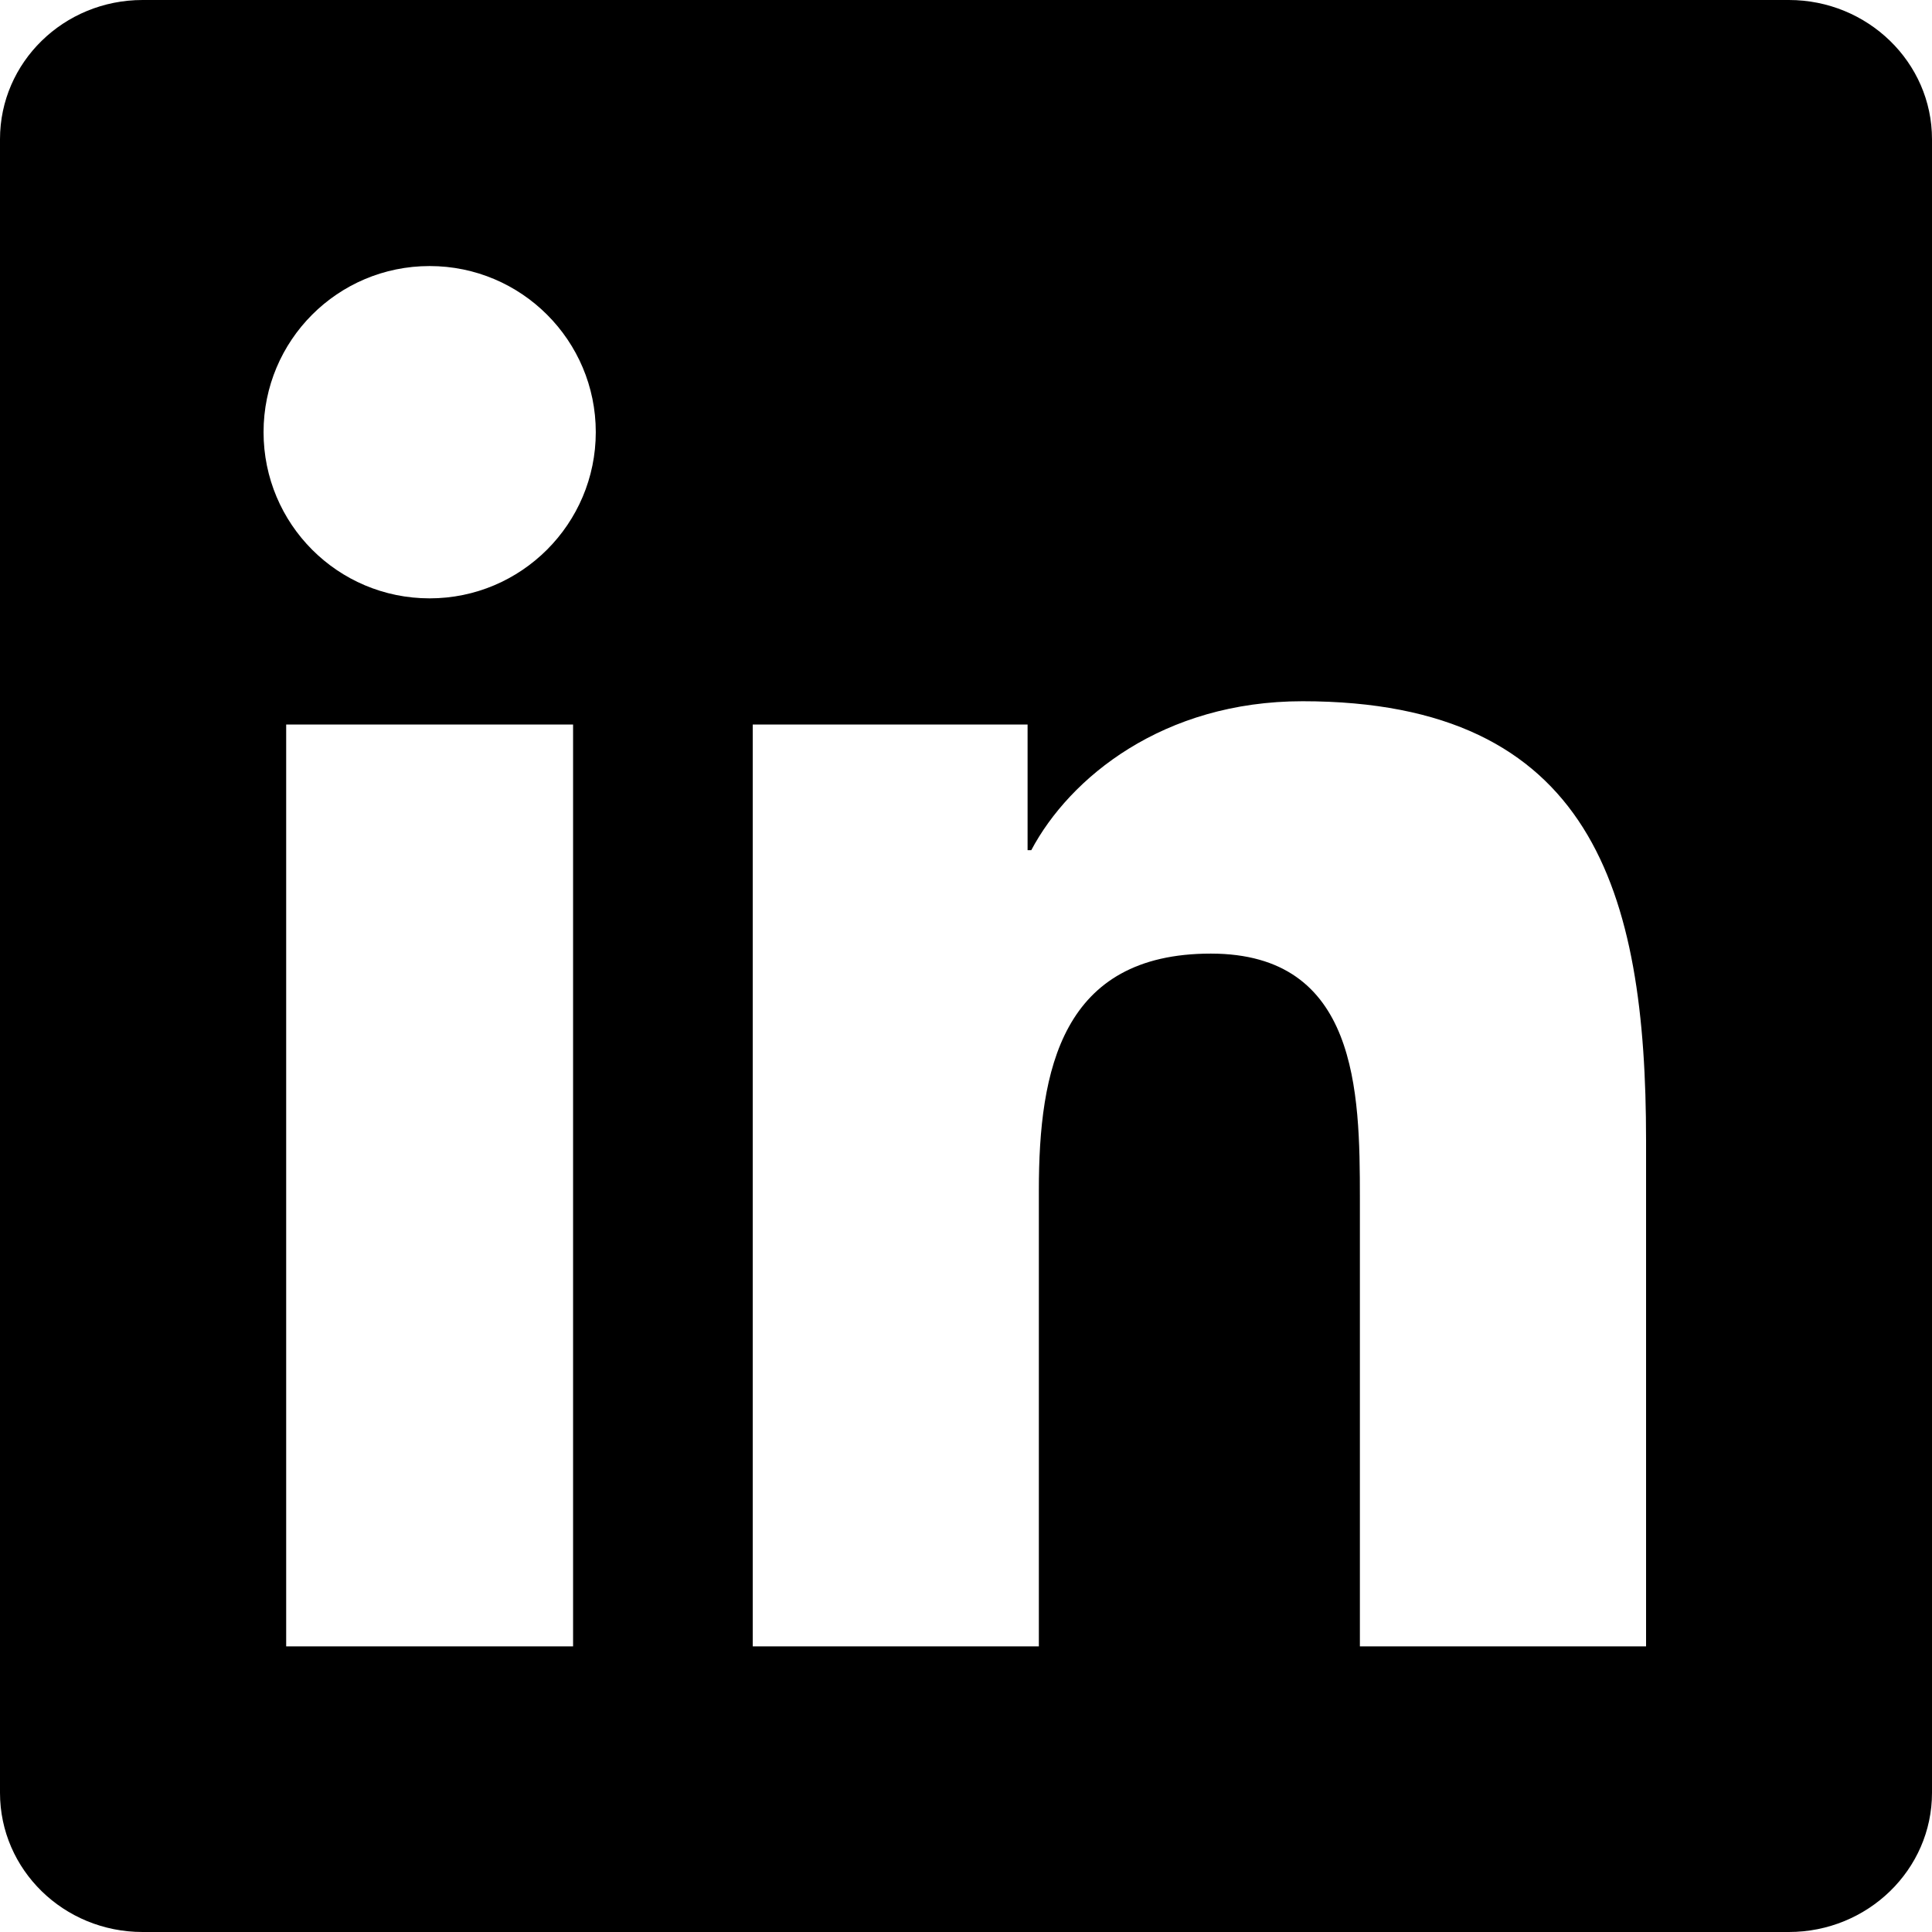
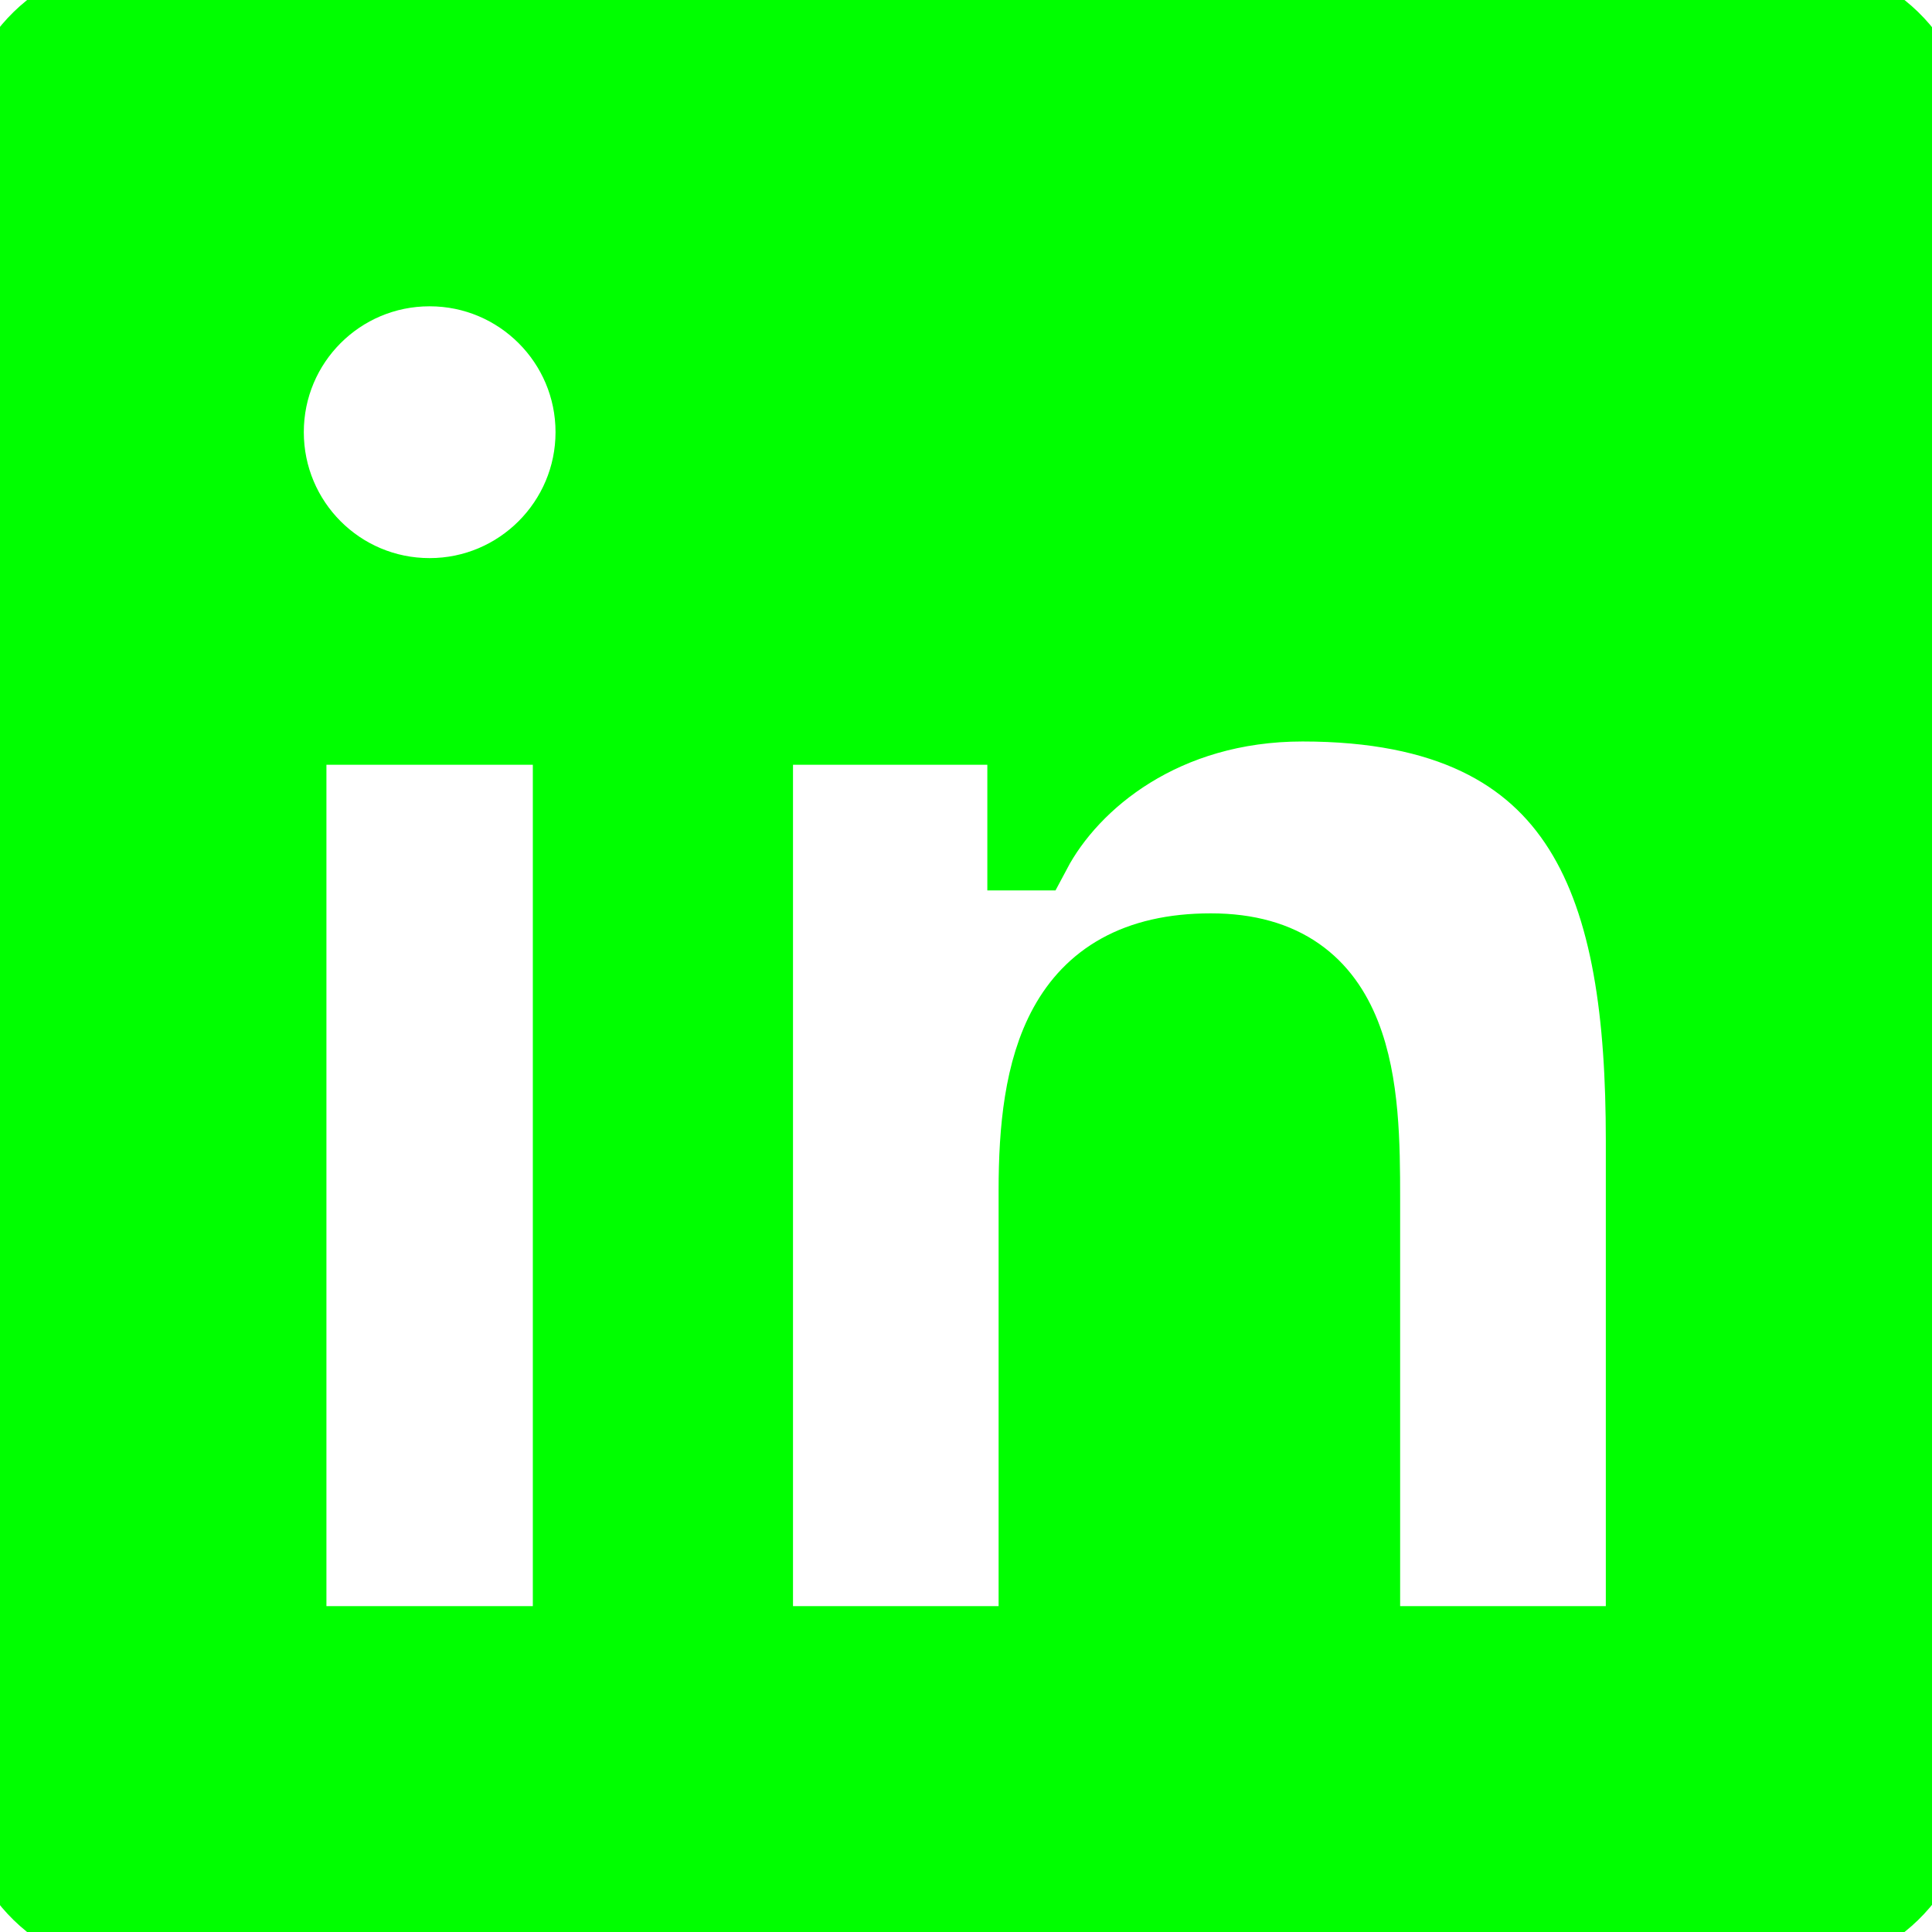
- <svg xmlns="http://www.w3.org/2000/svg" role="img" viewBox="0 0 24 24">
+ <svg xmlns="http://www.w3.org/2000/svg" role="img" viewBox="0 0 24 24" stroke="lime" fill="lime">
  <path d="M20.447 20.452h-3.554v-5.569c0-1.328-.027-3.037-1.852-3.037-1.853 0-2.136 1.445-2.136 2.939v5.667H9.351V9h3.414v1.561h.046c.477-.9 1.637-1.85 3.37-1.85 3.601 0 4.267 2.37 4.267 5.455v6.286zM5.337 7.433c-1.144 0-2.063-.926-2.063-2.065 0-1.138.92-2.063 2.063-2.063 1.14 0 2.064.925 2.064 2.063 0 1.139-.925 2.065-2.064 2.065zm1.782 13.019H3.555V9h3.564v11.452zM22.225 0H1.771C.792 0 0 .774 0 1.729v20.542C0 23.227.792 24 1.771 24h20.451C23.2 24 24 23.227 24 22.271V1.729C24 .774 23.2 0 22.222 0h.003z" />
</svg>
